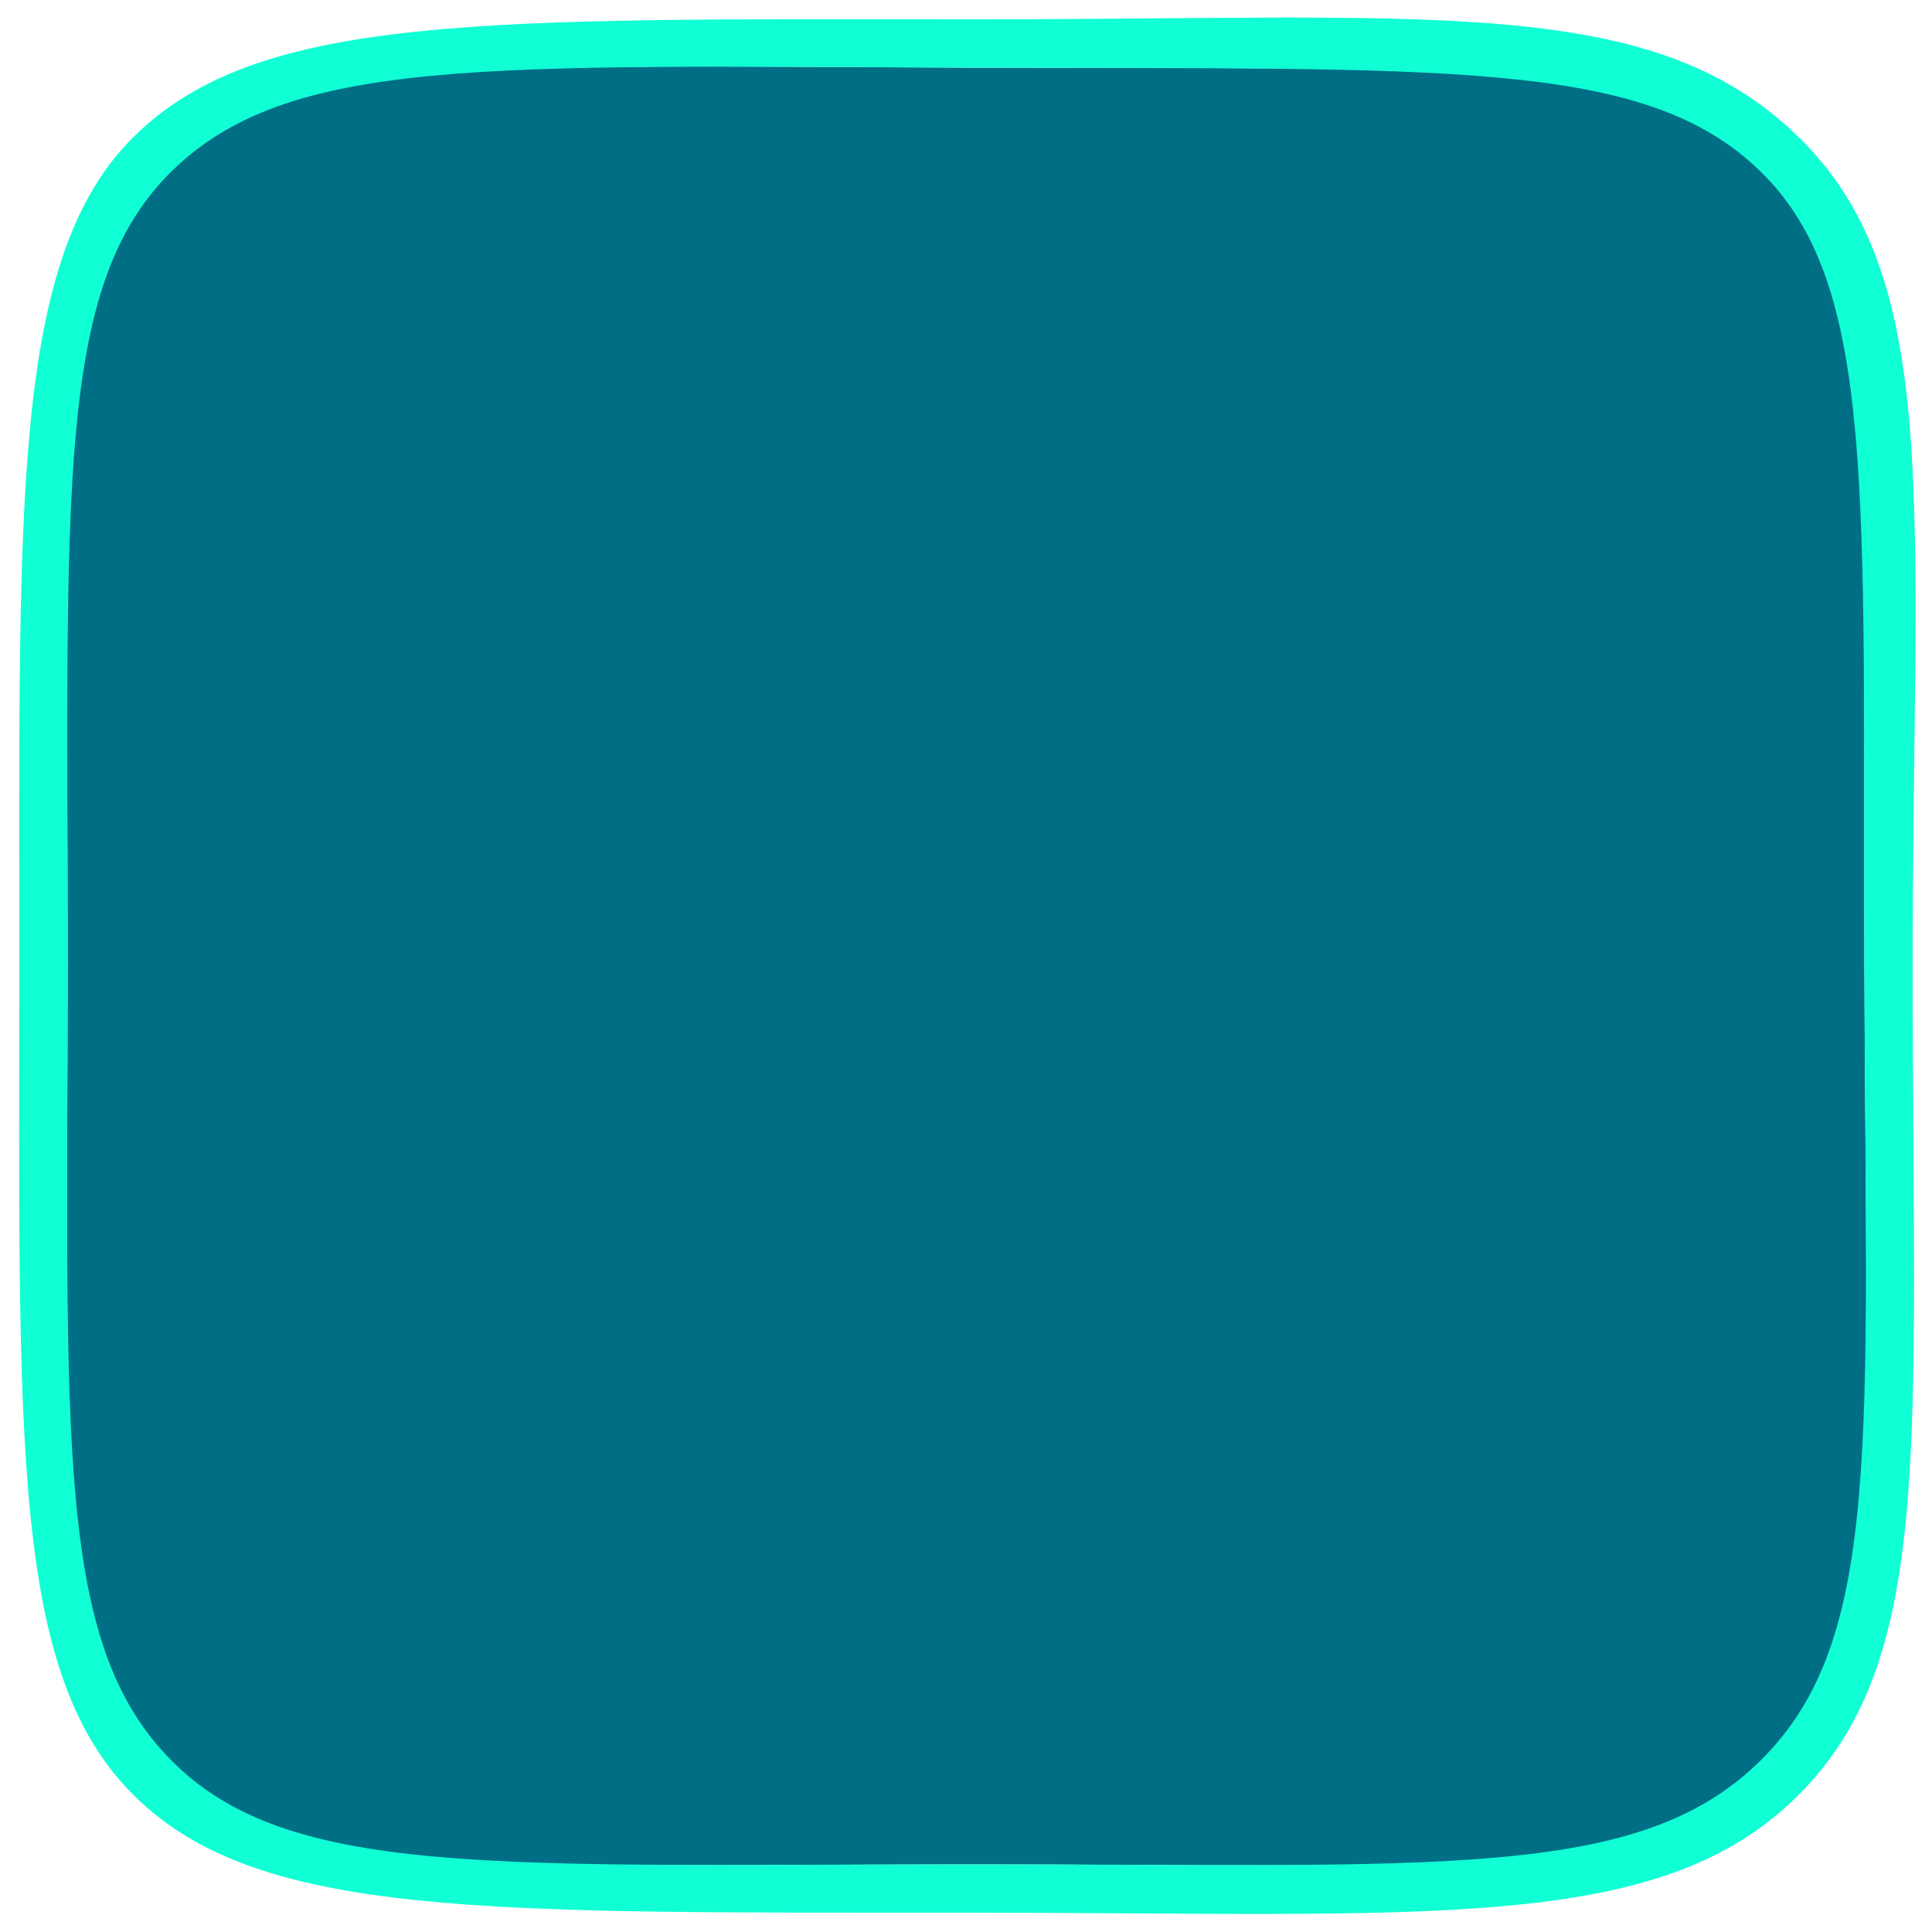
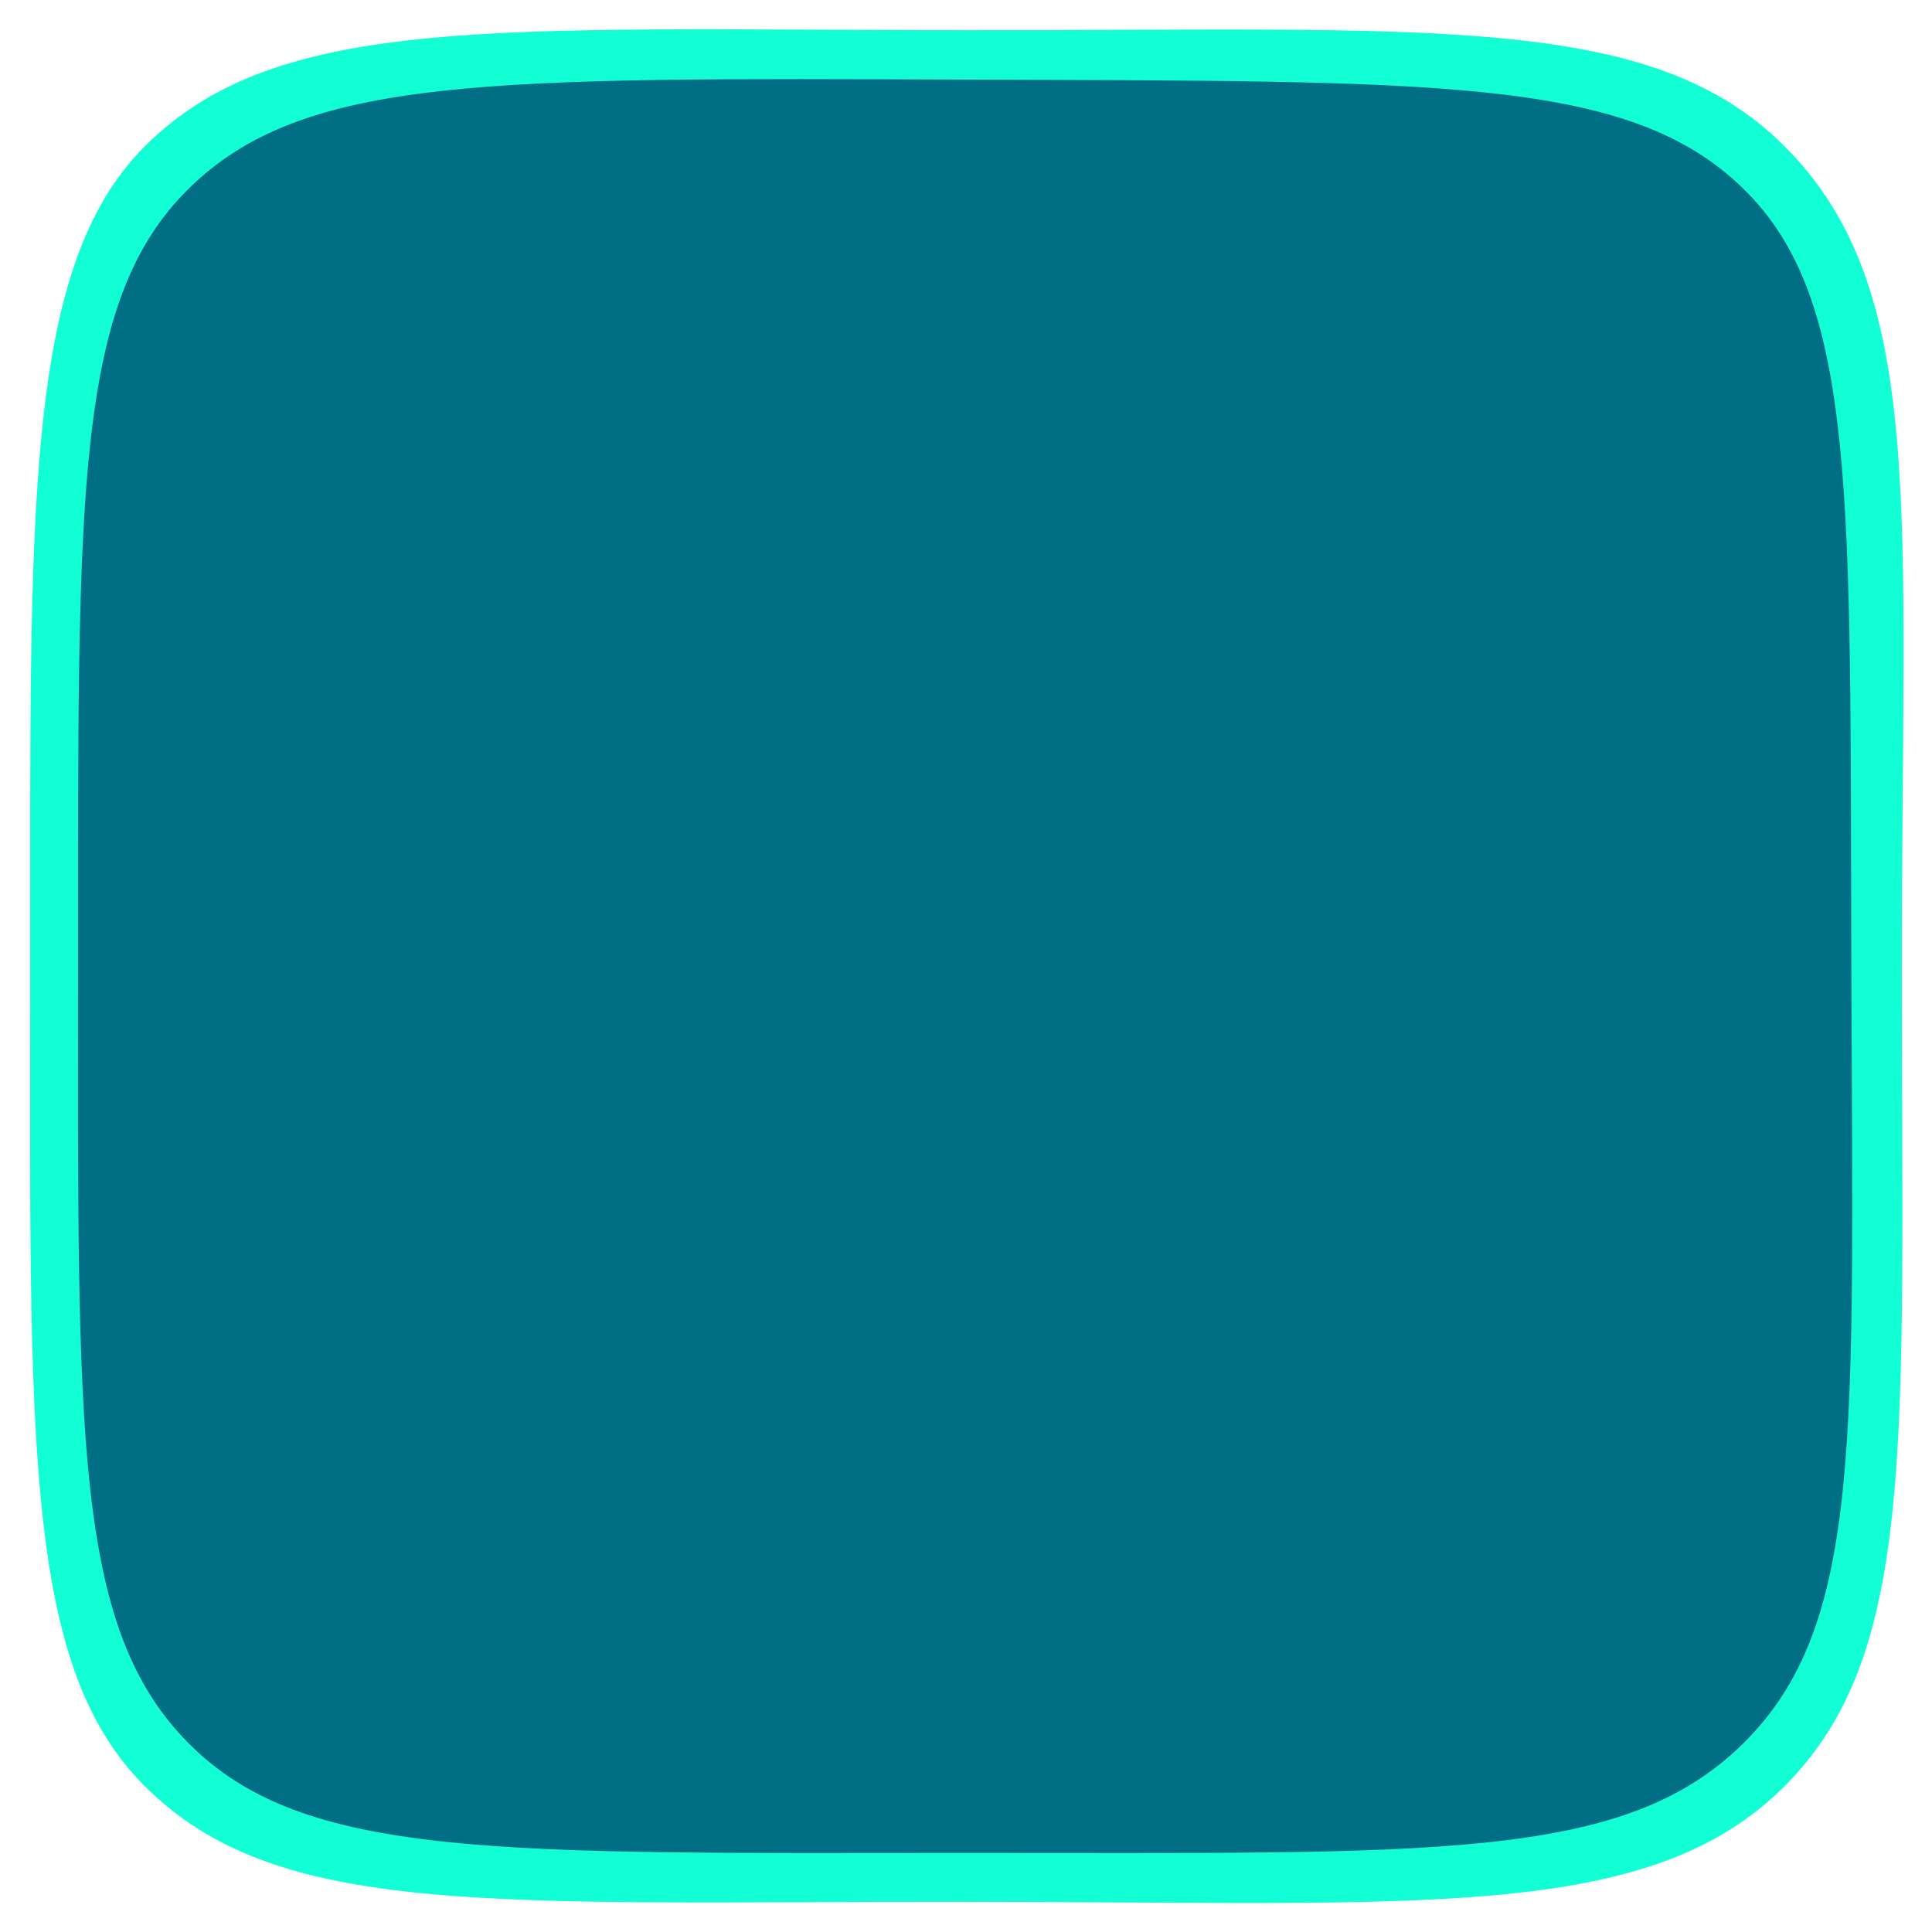
- <svg xmlns="http://www.w3.org/2000/svg" width="200" height="200" viewBox="0 0 200 200" version="1.1" id="svg1" xml:space="preserve">
+ <svg xmlns="http://www.w3.org/2000/svg" width="128" height="128" viewBox="0 0 128 128" version="1.1" id="svg1" xml:space="preserve">
  <defs id="defs1" />
-   <g id="layer1">
-     <path id="path2" style="display:inline;fill:#006f86;fill-opacity:1;stroke-width:6.86;stroke-linecap:round" d="m 100,7 c 49.961,0.192 70.516,-1.2 82.5,10.5 11.984,11.7 10.342,33.113 10.5,82.5 0.158,49.387 2.151,69.997 -10.5,82.5 C 169.849,195.003 149.042,192.974 100,193 50.958,193.026 29.587,194.668 17.5,182.5 5.413,170.332 6.985,149.377 7,100 7.015,50.623 5.437,29.377 17.5,17.5 29.563,5.623 50.039,6.808 100,7 Z" />
-     <path id="path1" style="display:inline;fill:#11ffd5;fill-opacity:1;stroke-width:6.86;stroke-linecap:round" d="M 100,2 C 49.899,1.961 26.911,1.446 14,14 1.089,26.554 2.023,51.998 2,100 c -0.024,49.922 -0.869,73.416 12,86 12.869,12.584 36.192,11.976 86,12 48.046,0.023 71.637,2.175 86,-12 14.363,-14.175 11.999,-36.126 12,-86 0.001,-47.998 3.269,-71.285 -12,-86 C 170.731,-0.715 147.981,2.038 100,2 Z m 0,5 c 49.961,0.192 70.266,-0.95 82.25,10.75 11.984,11.7 10.592,32.863 10.75,82.25 0.158,49.387 1.901,69.747 -10.75,82.25 C 169.599,194.753 149.042,192.974 100,193 50.958,193.026 29.837,194.418 17.75,182.25 5.663,170.082 6.985,149.377 7,100 7.015,50.623 5.687,29.627 17.75,17.75 29.813,5.873 50.039,6.808 100,7 Z" />
+   <g id="layer1" transform="matrix(0.6316436,0,0,0.6316524,0.7487022,0.8510223)">
+     <path id="path2" style="display:inline;fill:#006f86;fill-opacity:1;stroke-width:6.997;stroke-linecap:round" d="m 100.071,5.11 c 50.954,0.196 71.917,-1.224 84.139,10.711 12.222,11.936 10.547,33.779 10.709,84.161 0.161,50.381 2.194,71.406 -10.709,84.161 -12.903,12.754 -34.123,10.685 -84.139,10.711 -50.016,0.026 -71.812,1.702 -84.139,-10.711 C 3.605,171.729 5.208,150.353 5.223,99.982 5.238,49.611 3.629,27.938 15.932,15.821 28.234,3.705 49.117,4.914 100.071,5.11 Z" />
+     <path id="path1" style="display:inline;fill:#12ffd5;fill-opacity:1;stroke-width:6.86;stroke-linecap:round" d="M 100,1.819 C 50.959,1.78 27.974,0.023 14,14 1.267,26.735 2.004,51.998 1.981,100 1.957,149.922 1.262,173.283 14,186 c 13.946,13.922 36.192,12.105 86,12.13 48.046,0.023 71.74,2.149 86,-12.13 13.975,-13.993 12.293,-36.126 12.294,-86 C 198.295,52.002 200.992,28.997 186,14 171.945,-0.059 149.041,1.858 100,1.819 Z M 100,7 C 149.961,7.192 169.687,6.742 181.671,18.442 193.655,30.142 192.842,50.613 193,100 c 0.158,49.387 1.322,69.004 -11.329,81.506 C 169.02,194.009 149.042,192.974 100,193 50.958,193.026 30.691,193.675 18.604,181.506 6.518,169.338 6.985,149.377 7,100 7.015,50.623 6.541,30.319 18.604,18.442 30.667,6.565 50.039,6.808 100,7 Z" />
  </g>
</svg>
